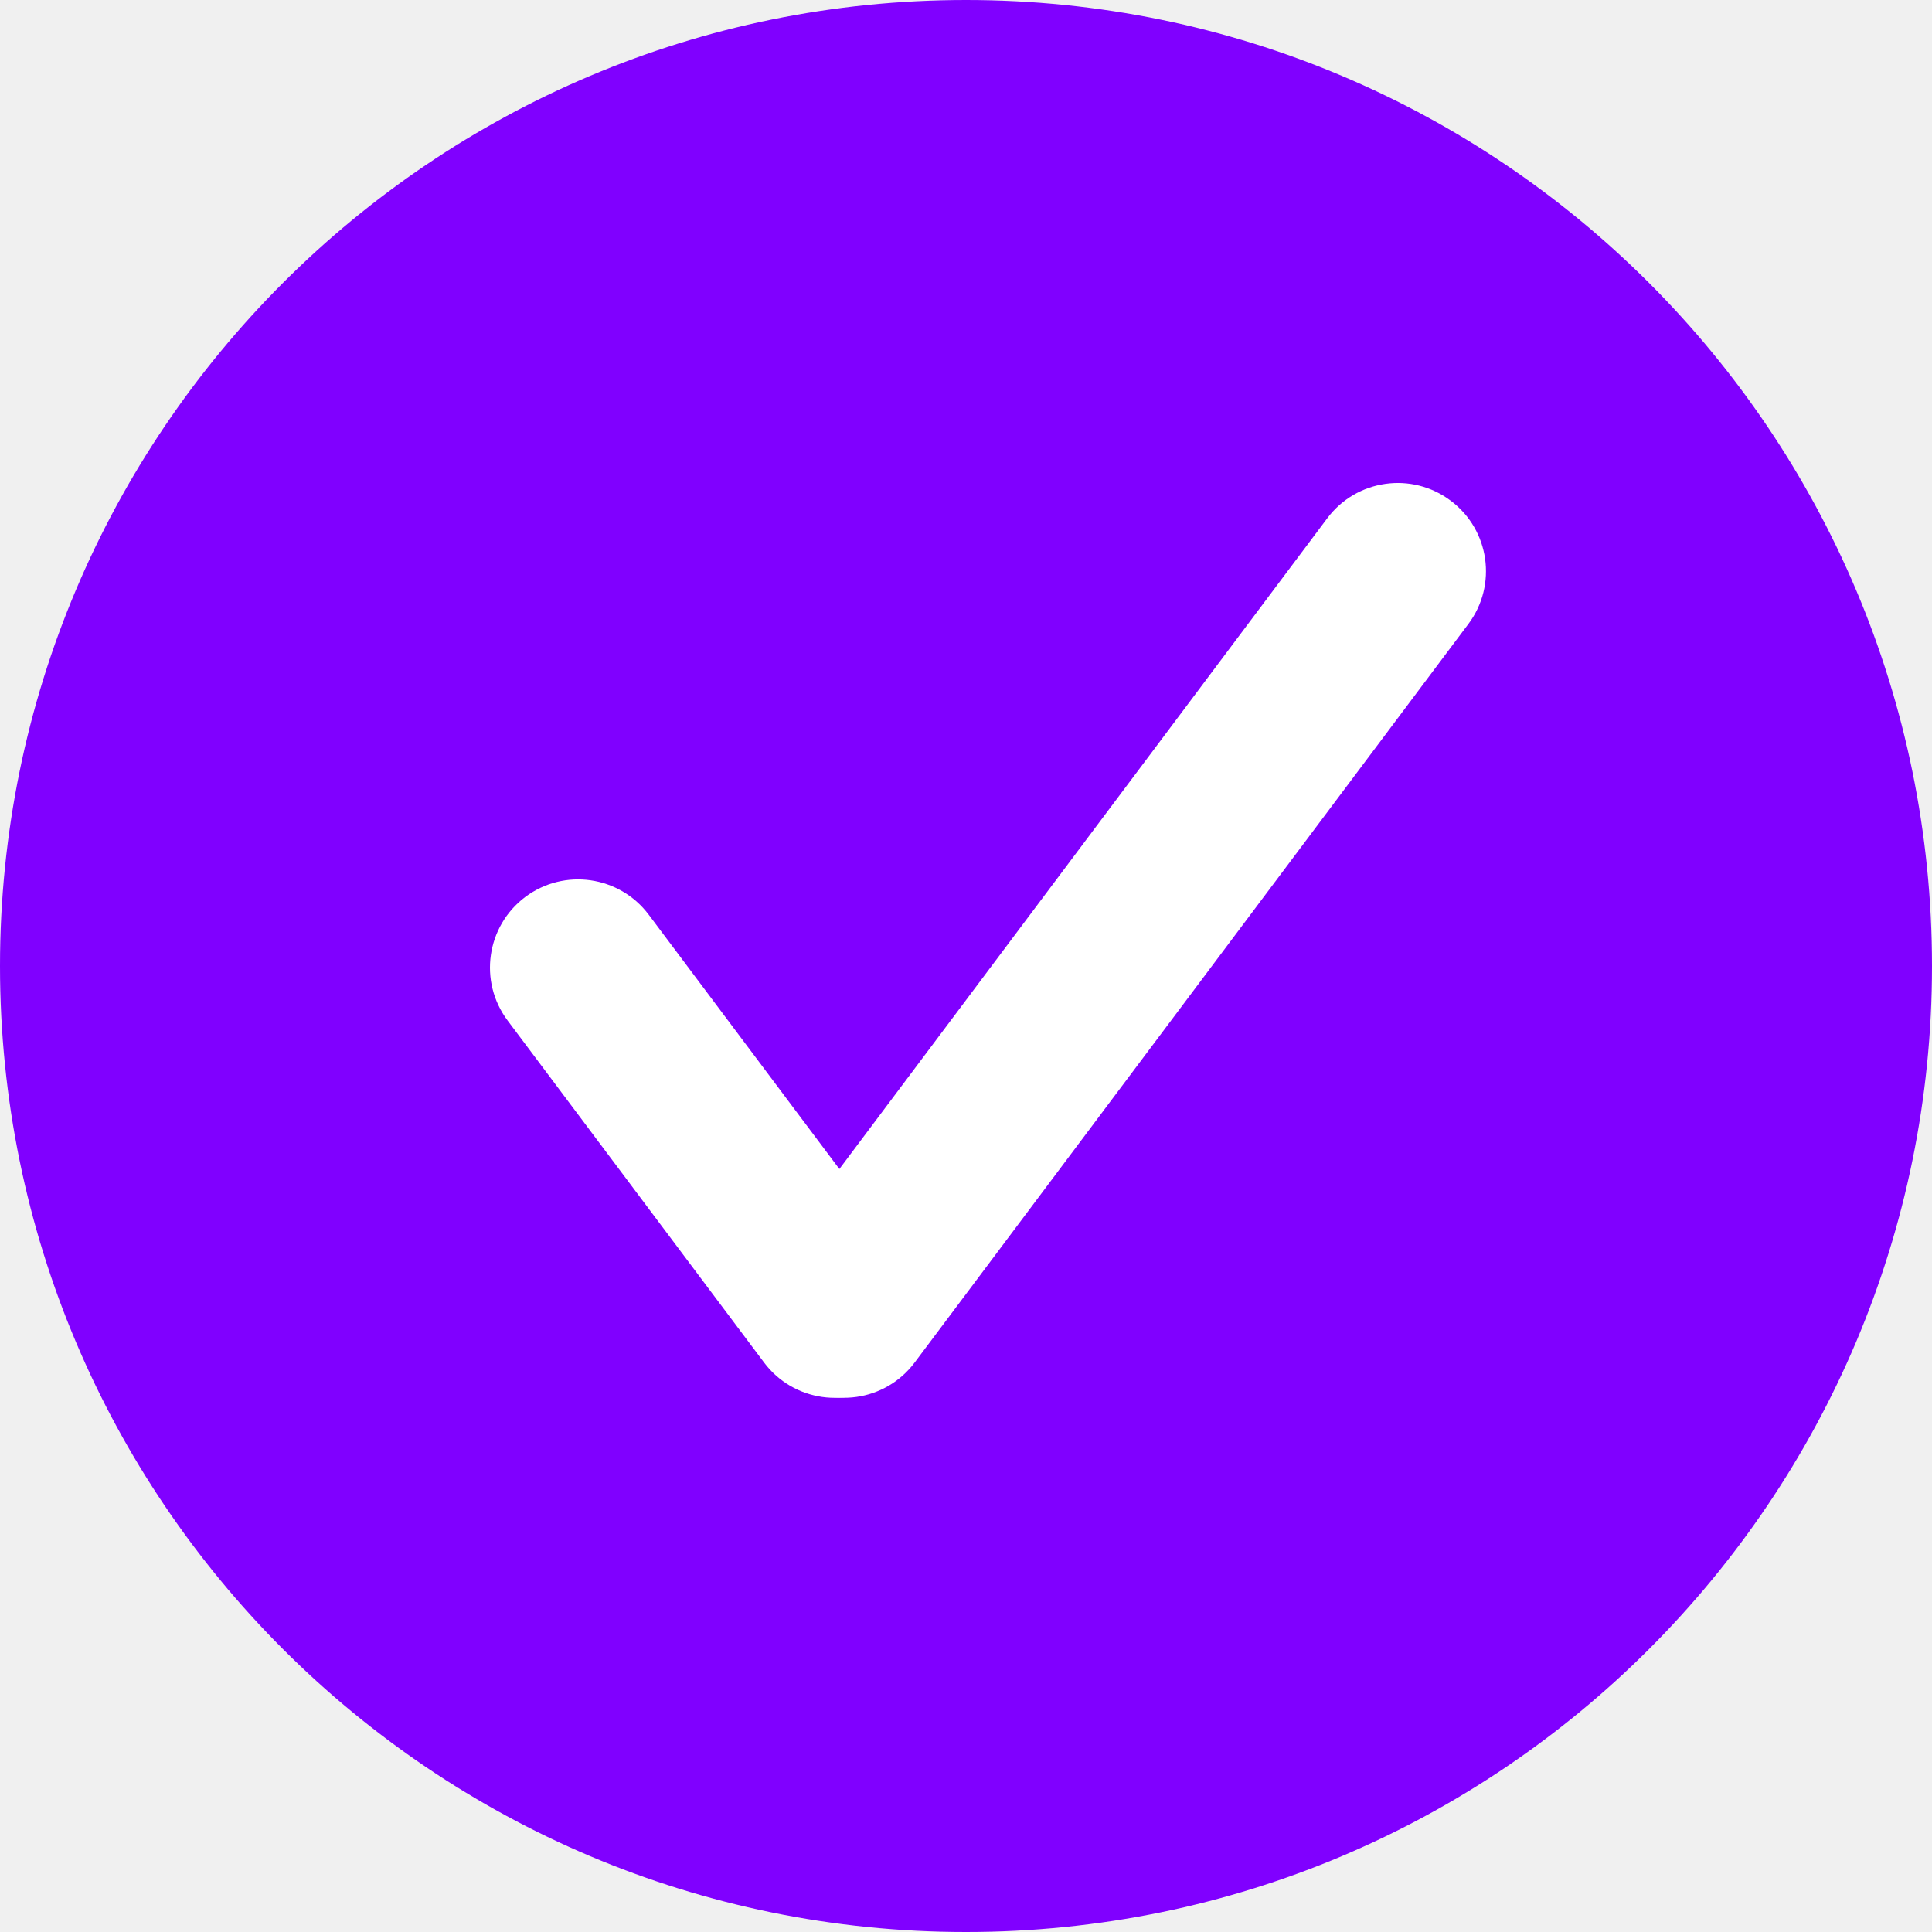
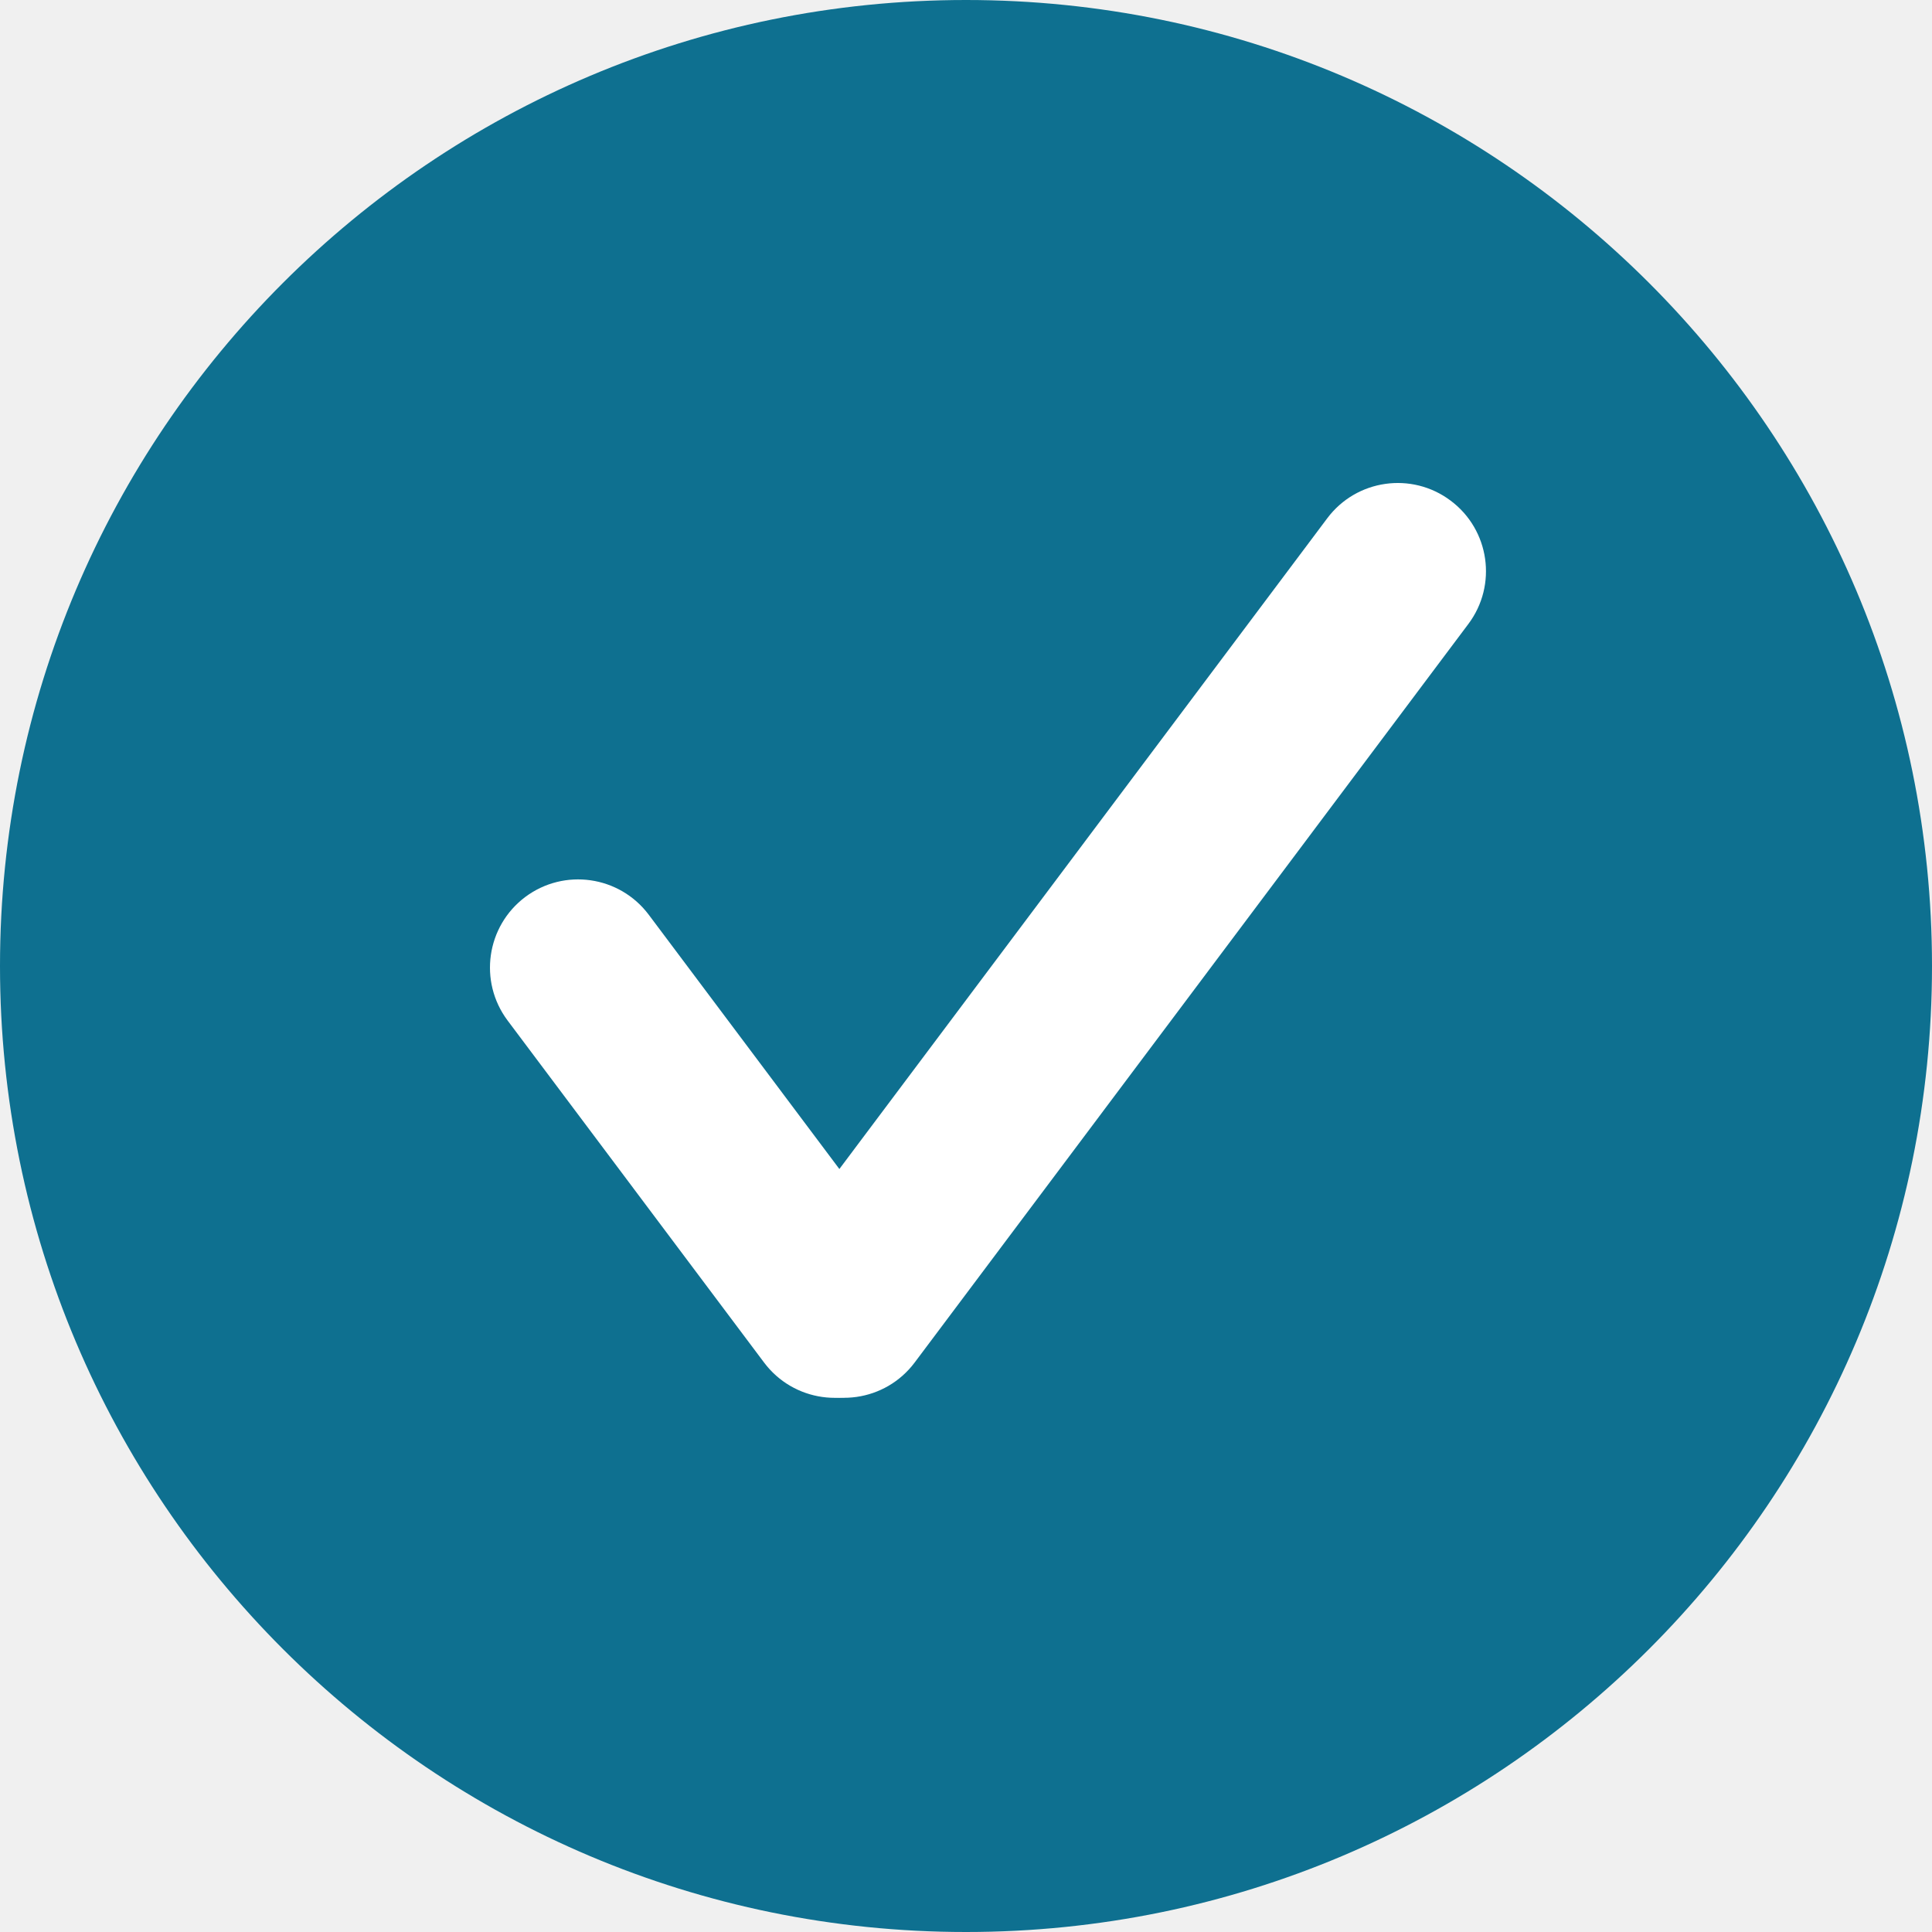
<svg xmlns="http://www.w3.org/2000/svg" width="21" height="21" viewBox="0 0 21 21" fill="none">
-   <ellipse cx="10.5" cy="10.5" rx="10.5" ry="10.5" transform="rotate(-90 10.5 10.5)" fill="#8000FF" />
+   <ellipse cx="10.5" cy="10.5" rx="10.5" ry="10.5" transform="rotate(-90 10.5 10.5)" fill="#0e7090" />
  <path d="M8.6 15.002C8.177 14.685 8.091 14.084 8.408 13.661L14.427 5.633C14.744 5.21 15.345 5.124 15.768 5.442C16.192 5.759 16.278 6.36 15.96 6.783L9.942 14.81C9.624 15.234 9.024 15.319 8.6 15.002Z" fill="white" />
  <path d="M9.647 15.002C10.07 14.685 10.156 14.084 9.839 13.661L7.051 9.942C6.733 9.519 6.133 9.433 5.709 9.75C5.286 10.068 5.2 10.668 5.517 11.092L8.305 14.81C8.623 15.234 9.224 15.32 9.647 15.002Z" fill="white" />
</svg>
